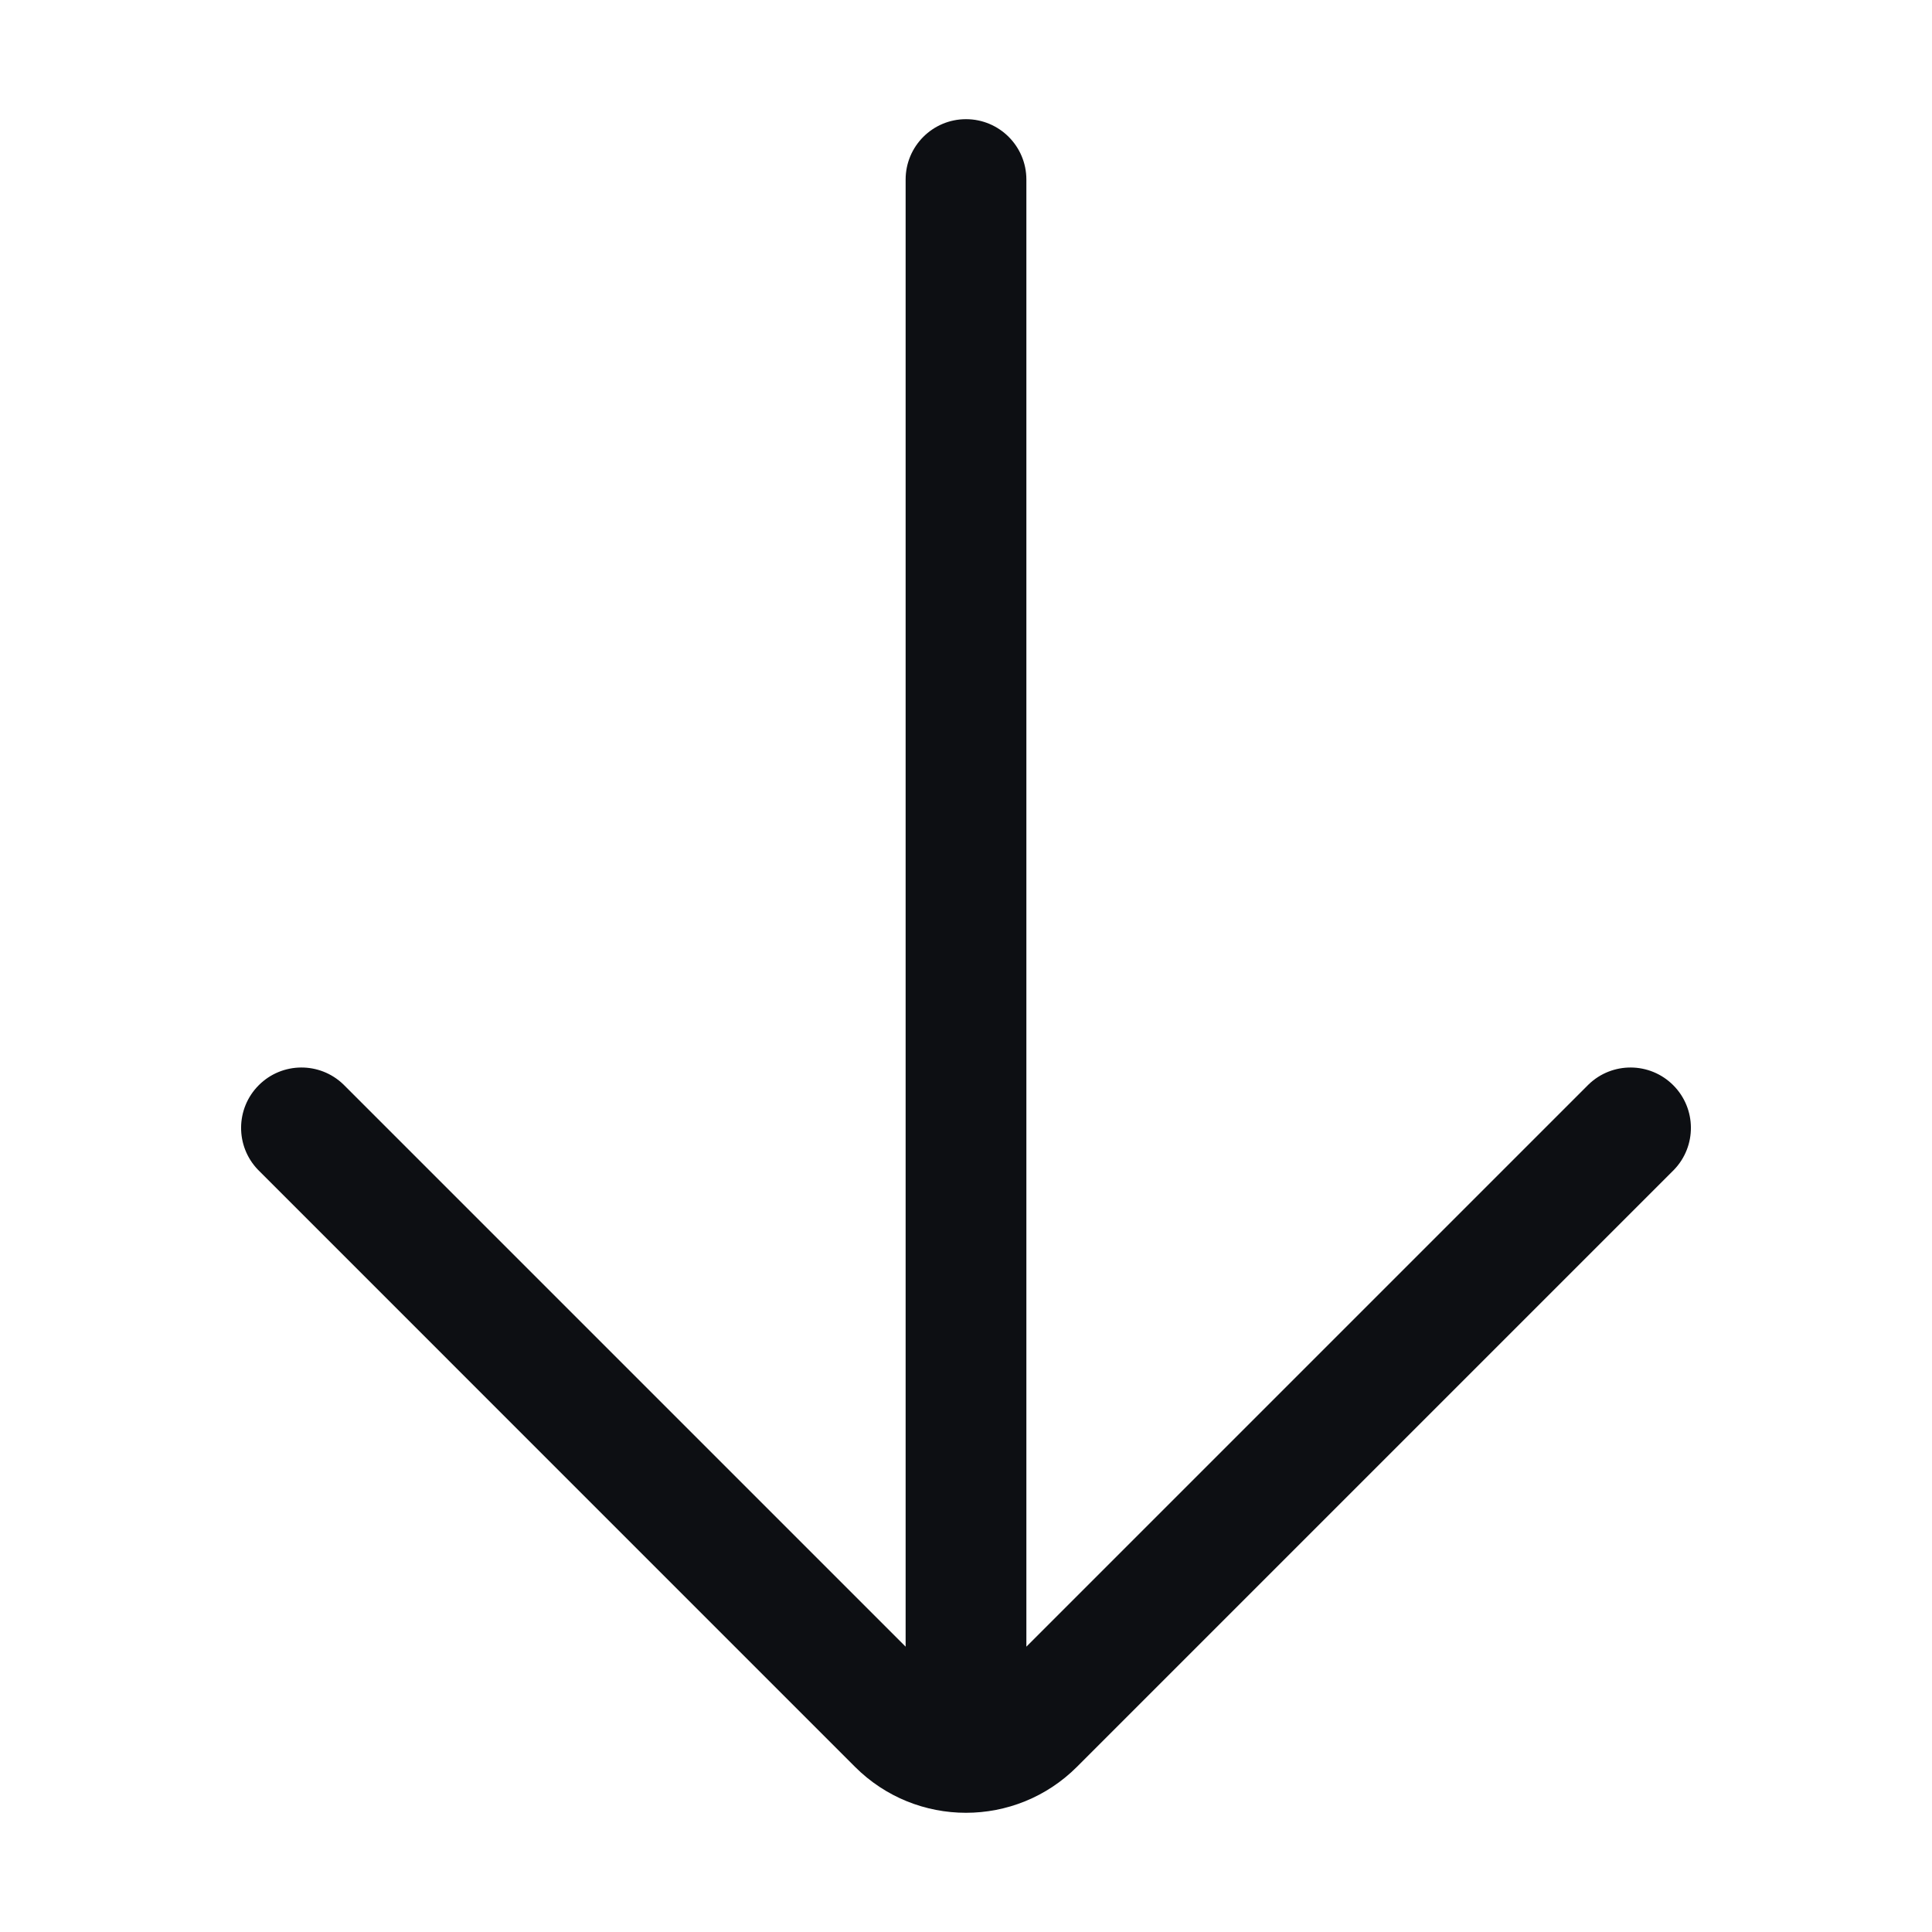
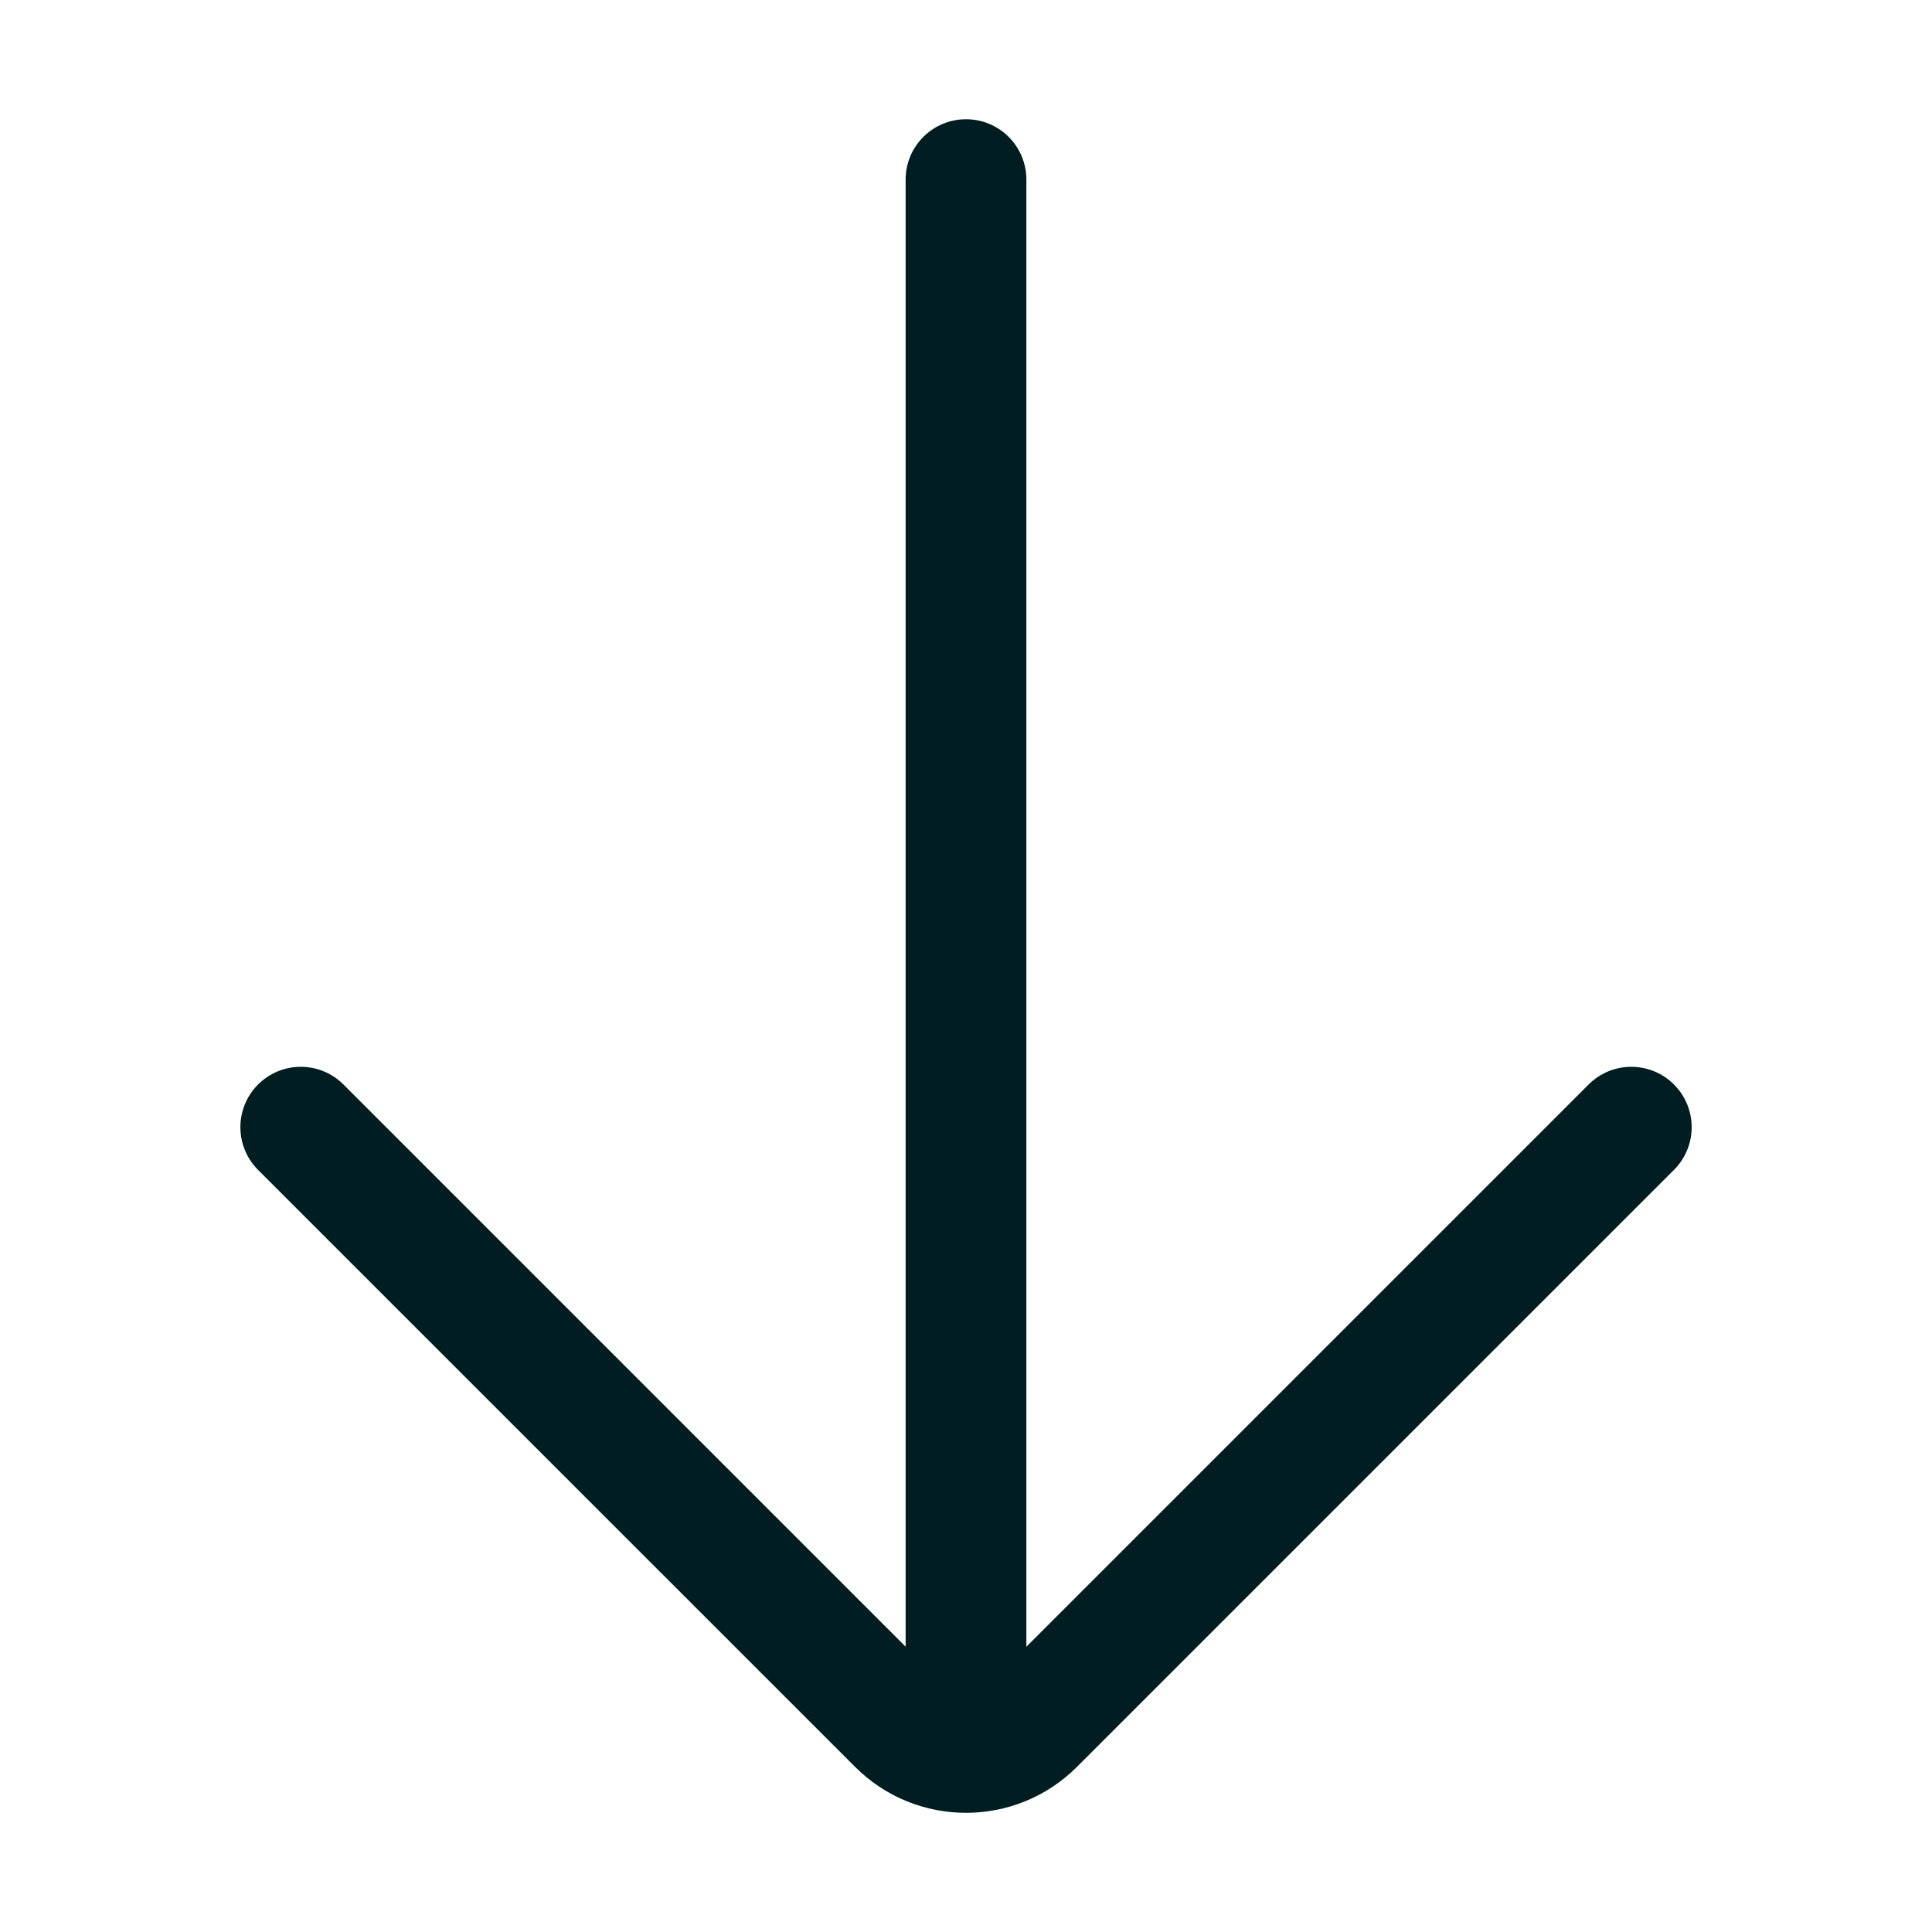
- <svg xmlns="http://www.w3.org/2000/svg" fill="none" width="32" height="32" viewBox="0 0 32 32">
-   <path fill-rule="evenodd" clip-rule="evenodd" d="M17 2.974a1 1 0 0 0-2 0v24.3l-9.312-9.312a1 1 0 0 0-1.414 1.414l9.887 9.888a2.6 2.6 0 0 0 3.677 0l9.888-9.888a1 1 0 0 0-1.414-1.414L17 27.274v-24.3Z" fill="#0D0F13" />
+ <svg xmlns="http://www.w3.org/2000/svg" width="32" height="32" viewBox="0 0 32 32" fill="none">
+   <path d="M17 2.975C17 2.422 16.552 1.975 16 1.975C15.448 1.975 15 2.422 15 2.975L15 27.274L5.689 17.963C5.298 17.572 4.665 17.572 4.274 17.963C3.884 18.353 3.884 18.986 4.274 19.377L14.162 29.264C15.177 30.28 16.823 30.28 17.839 29.264L27.726 19.377C28.117 18.986 28.117 18.353 27.726 17.963C27.336 17.572 26.703 17.572 26.312 17.963L17 27.275L17 2.975Z" fill="#001D21" />
</svg>
